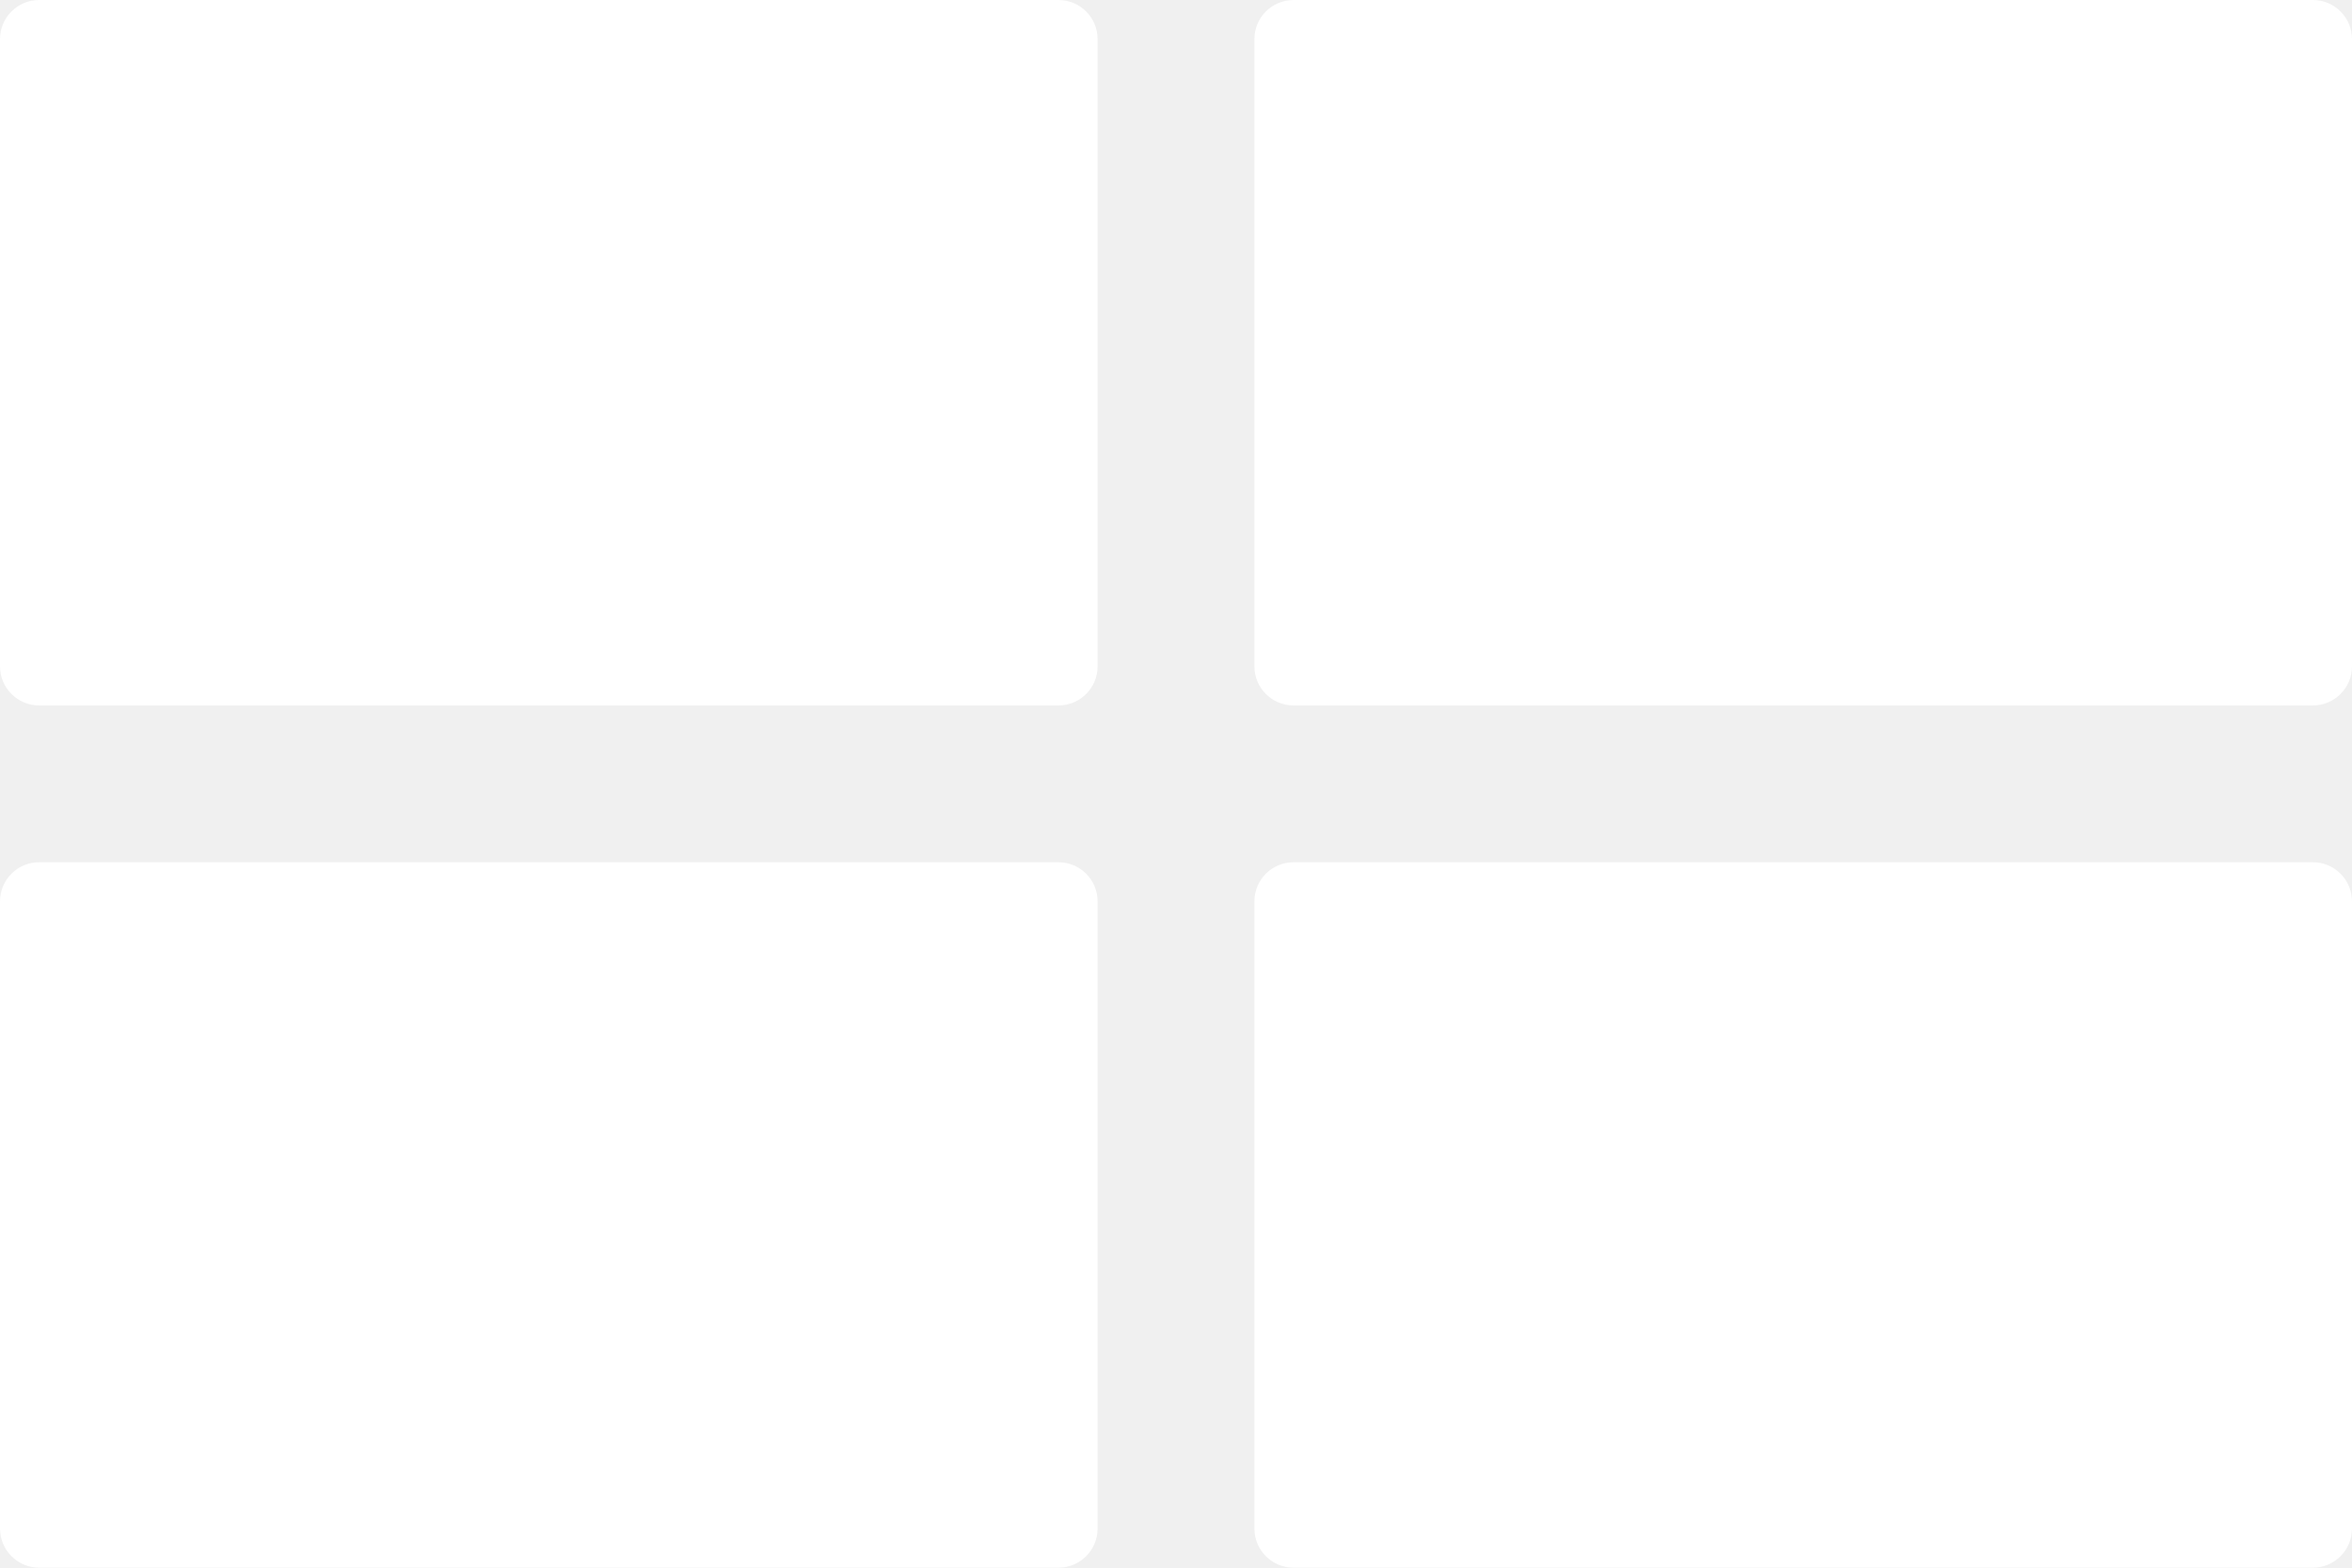
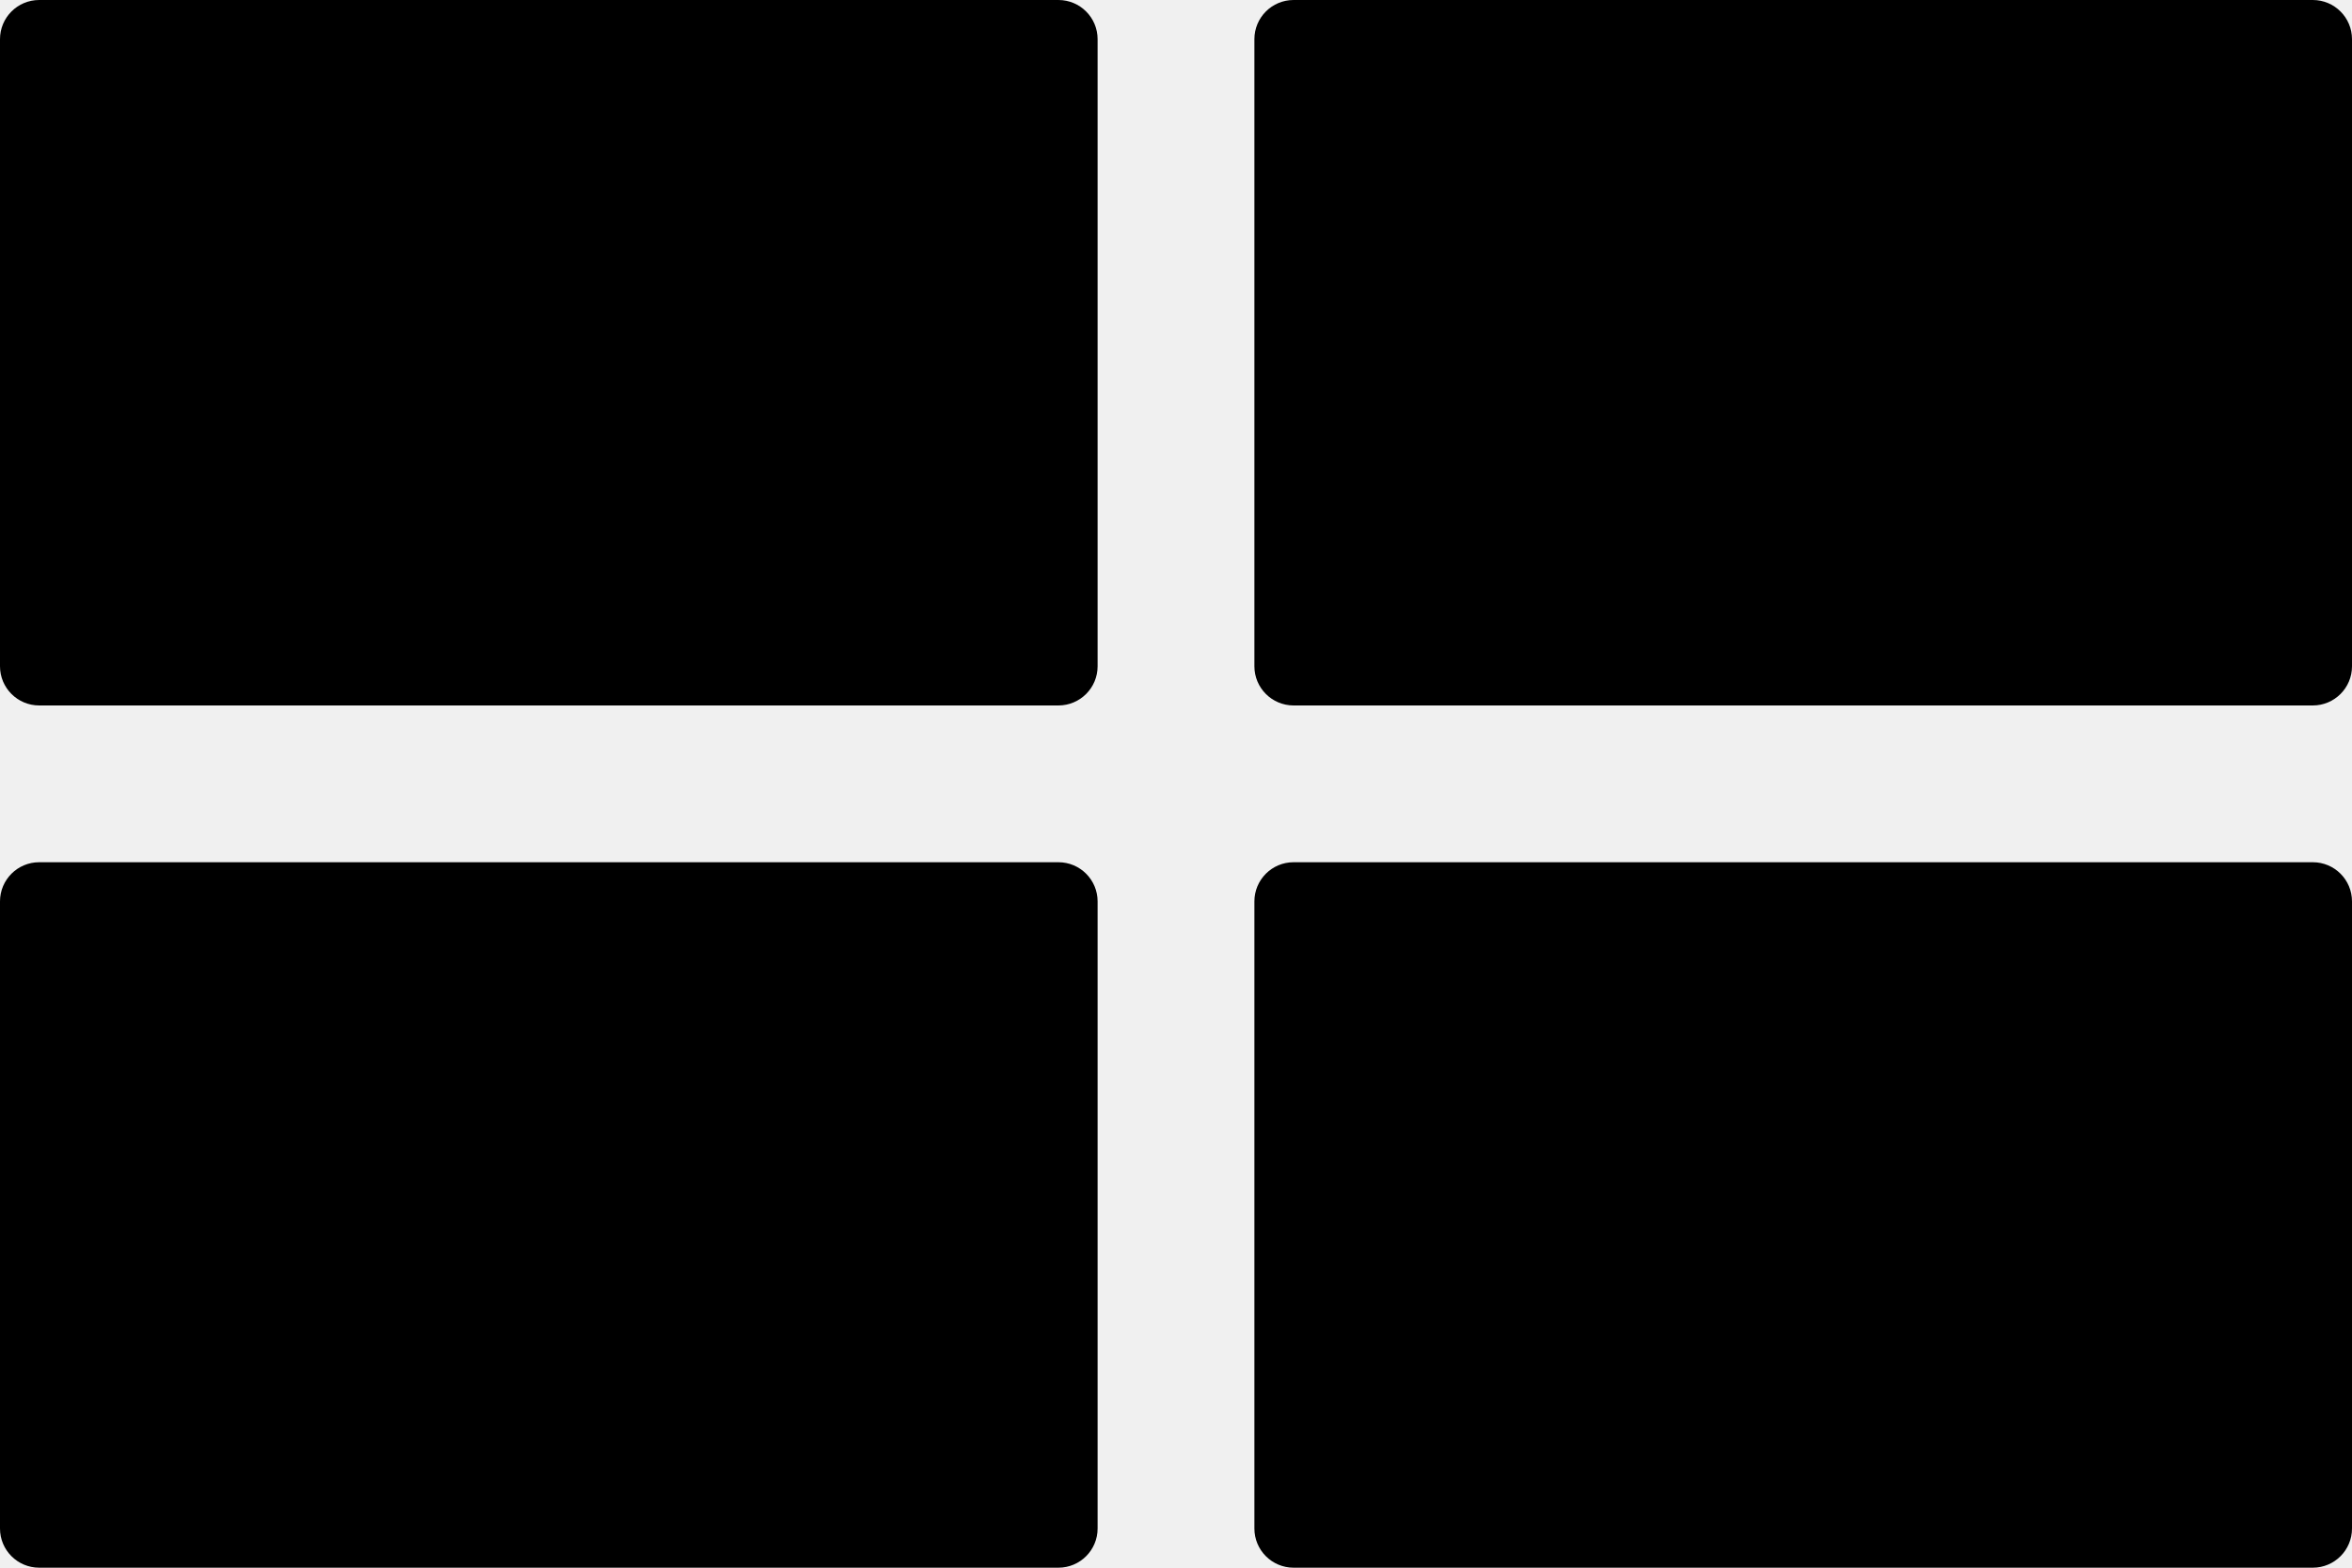
<svg width="24px" height="16px" viewBox="0 0 24 16" version="1.1">
-   <g fill="#FFFFFF">
+   <g fill="currentColor">
    <path stroke-width="1" d="M0.4,0 L10.8,0 C11.021,9.40473568e-16 11.2,0.179 11.2,0.4 L11.2,6.8 C11.2,7.021 11.021,7.2 10.8,7.2 L0.4,7.2 C0.179,7.2 -5.83568513e-16,7.021 -6.10622664e-16,6.8 L0,0.4 C-2.705415e-17,0.179 0.179,3.18136981e-16 0.4,2.77555756e-16 Z M1.6,1.6 L1.6,5.6 L9.6,5.6 L9.6,1.6 L1.6,1.6 Z" />
    <path stroke-width="1" transform="translate(0, 8.8)" d="M0.4,0 L10.8,0 C11.021,9.40473568e-16 11.2,0.179 11.2,0.4 L11.2,6.8 C11.2,7.021 11.021,7.2 10.8,7.2 L0.4,7.2 C0.179,7.2 -5.83568513e-16,7.021 -6.10622664e-16,6.8 L0,0.4 C-2.705415e-17,0.179 0.179,3.18136981e-16 0.4,2.77555756e-16 Z M1.6,1.6 L1.6,5.6 L9.6,5.6 L9.6,1.6 L1.6,1.6 Z" />
    <path stroke-width="1" transform="translate(12.8, 0)" d="M0.4,0 L10.8,0 C11.021,9.40473568e-16 11.2,0.179 11.2,0.4 L11.2,6.8 C11.2,7.021 11.021,7.2 10.8,7.2 L0.4,7.2 C0.179,7.2 -5.83568513e-16,7.021 -6.10622664e-16,6.8 L0,0.4 C-2.705415e-17,0.179 0.179,3.18136981e-16 0.4,2.77555756e-16 Z M1.6,1.6 L1.6,5.6 L9.6,5.6 L9.6,1.6 L1.6,1.6 Z" />
    <path stroke-width="1" transform="translate(12.8, 8.8)" d="M0.4,0 L10.8,0 C11.021,9.40473568e-16 11.2,0.179 11.2,0.4 L11.2,6.8 C11.2,7.021 11.021,7.2 10.8,7.2 L0.4,7.2 C0.179,7.2 -5.83568513e-16,7.021 -6.10622664e-16,6.8 L0,0.4 C-2.705415e-17,0.179 0.179,3.18136981e-16 0.4,2.77555756e-16 Z M1.6,1.6 L1.6,5.6 L9.6,5.6 L9.6,1.6 L1.6,1.6 Z" />
    <rect x="0.8" y="0.8" width="9.6" height="5.6" />
    <rect x="0.8" y="9.6" width="9.6" height="5.6" />
    <rect x="13.6" y="0.8" width="9.6" height="5.6" />
    <rect x="13.6" y="9.6" width="9.6" height="5.6" />
  </g>
</svg>
